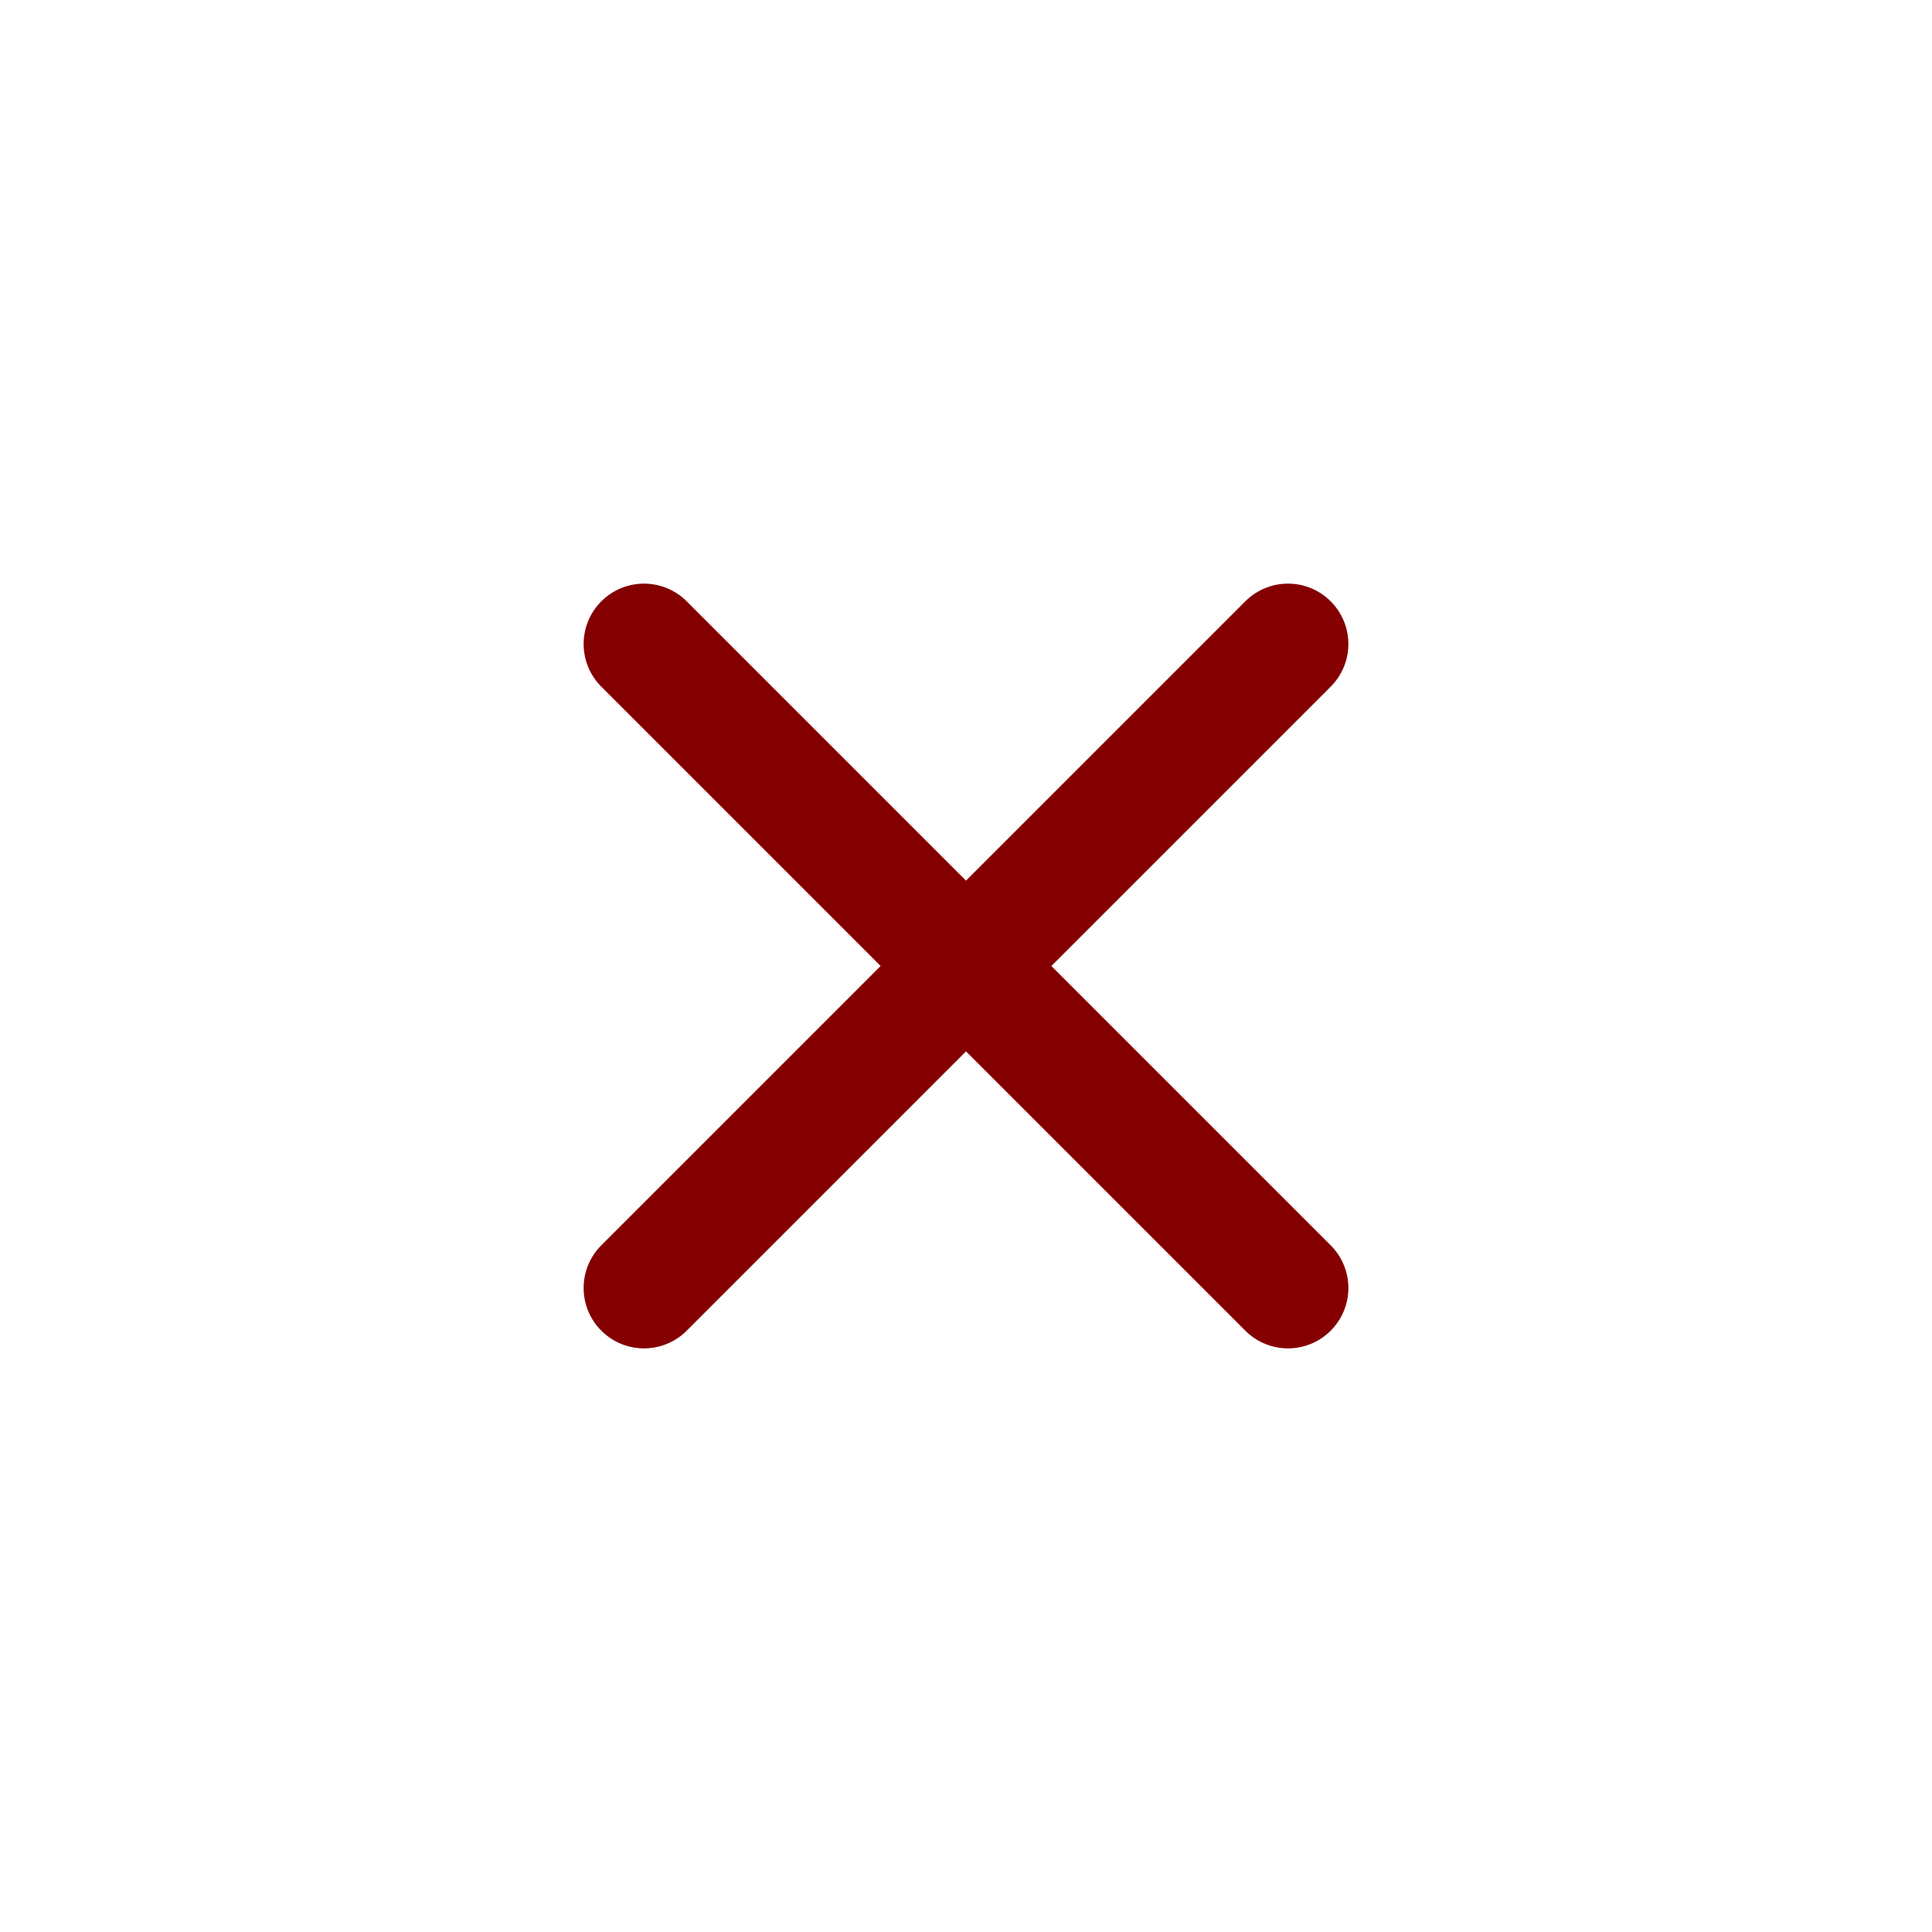
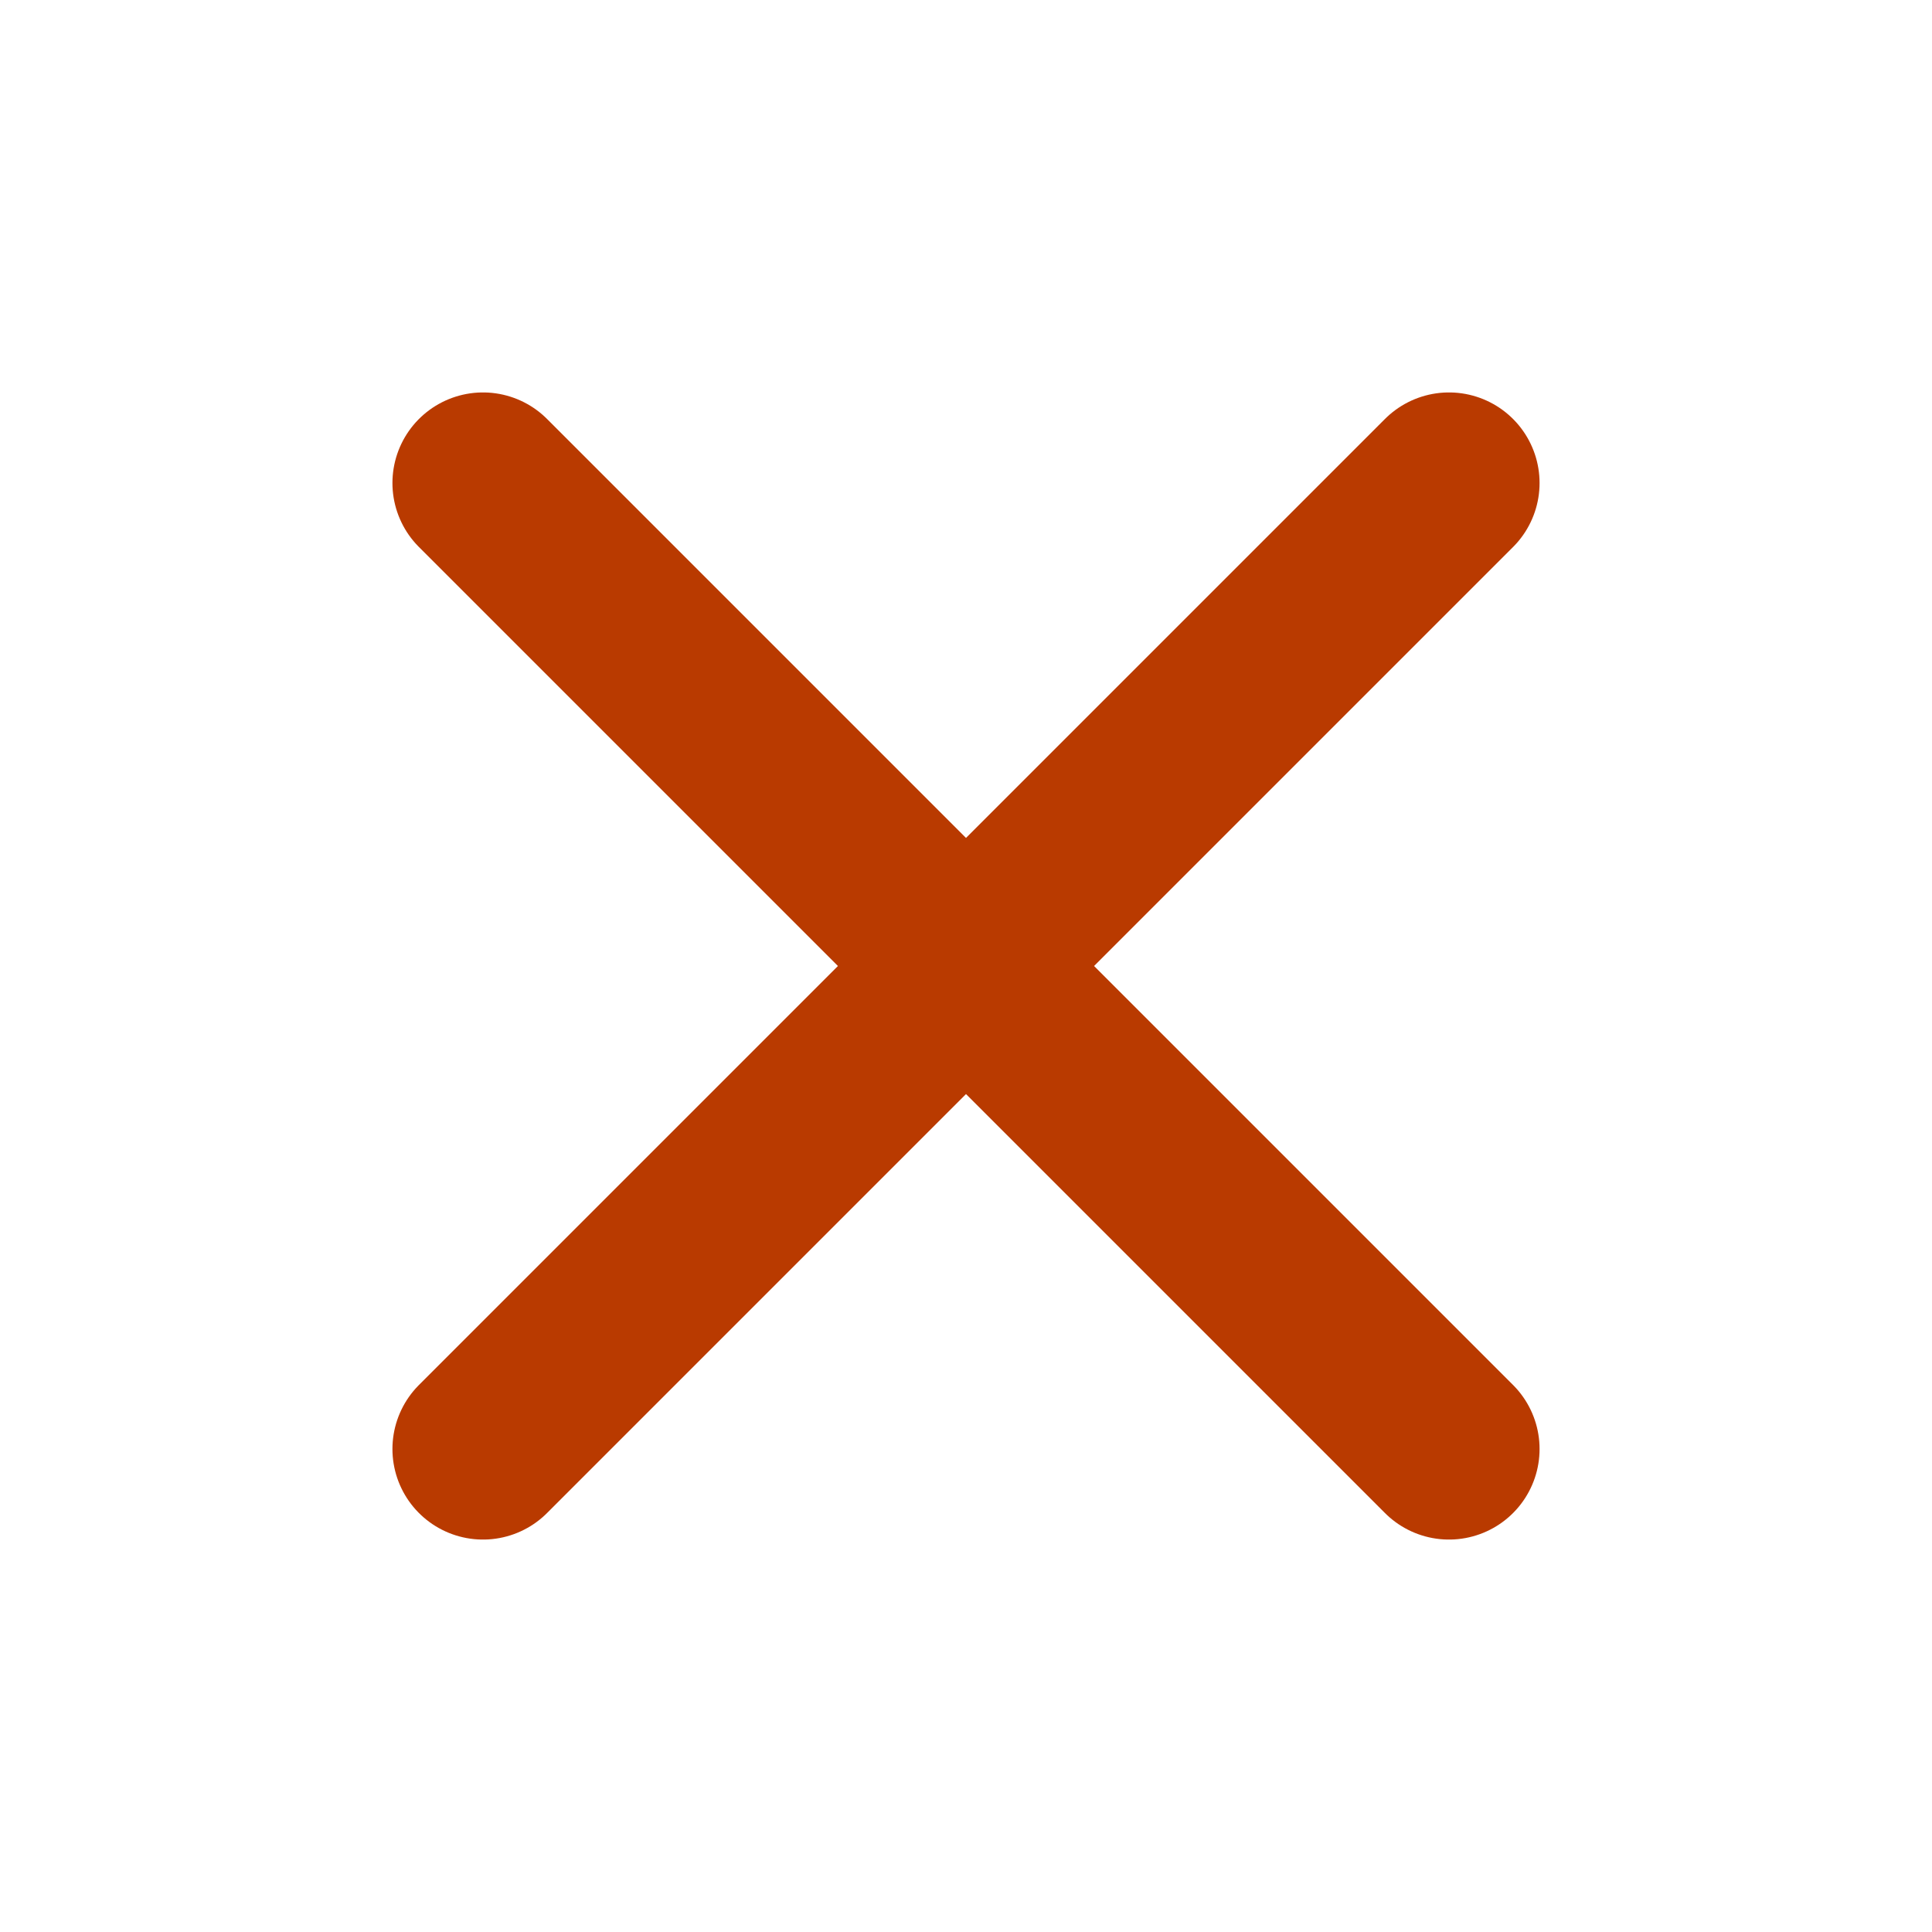
<svg xmlns="http://www.w3.org/2000/svg" width="800px" height="800px" viewBox="0 0 24 24" fill="none">
-   <path d="M16 8L8 16M8 8L16 16" stroke="#840000" stroke-width="1.5" stroke-linecap="round" stroke-linejoin="round" />
+   <path d="M16 8L8 16M8 8L16 16" transform="scale(1.5) translate(-4, -4)" stroke="#b93a00" stroke-width="1.5" stroke-linecap="round" stroke-linejoin="round" />
</svg>
